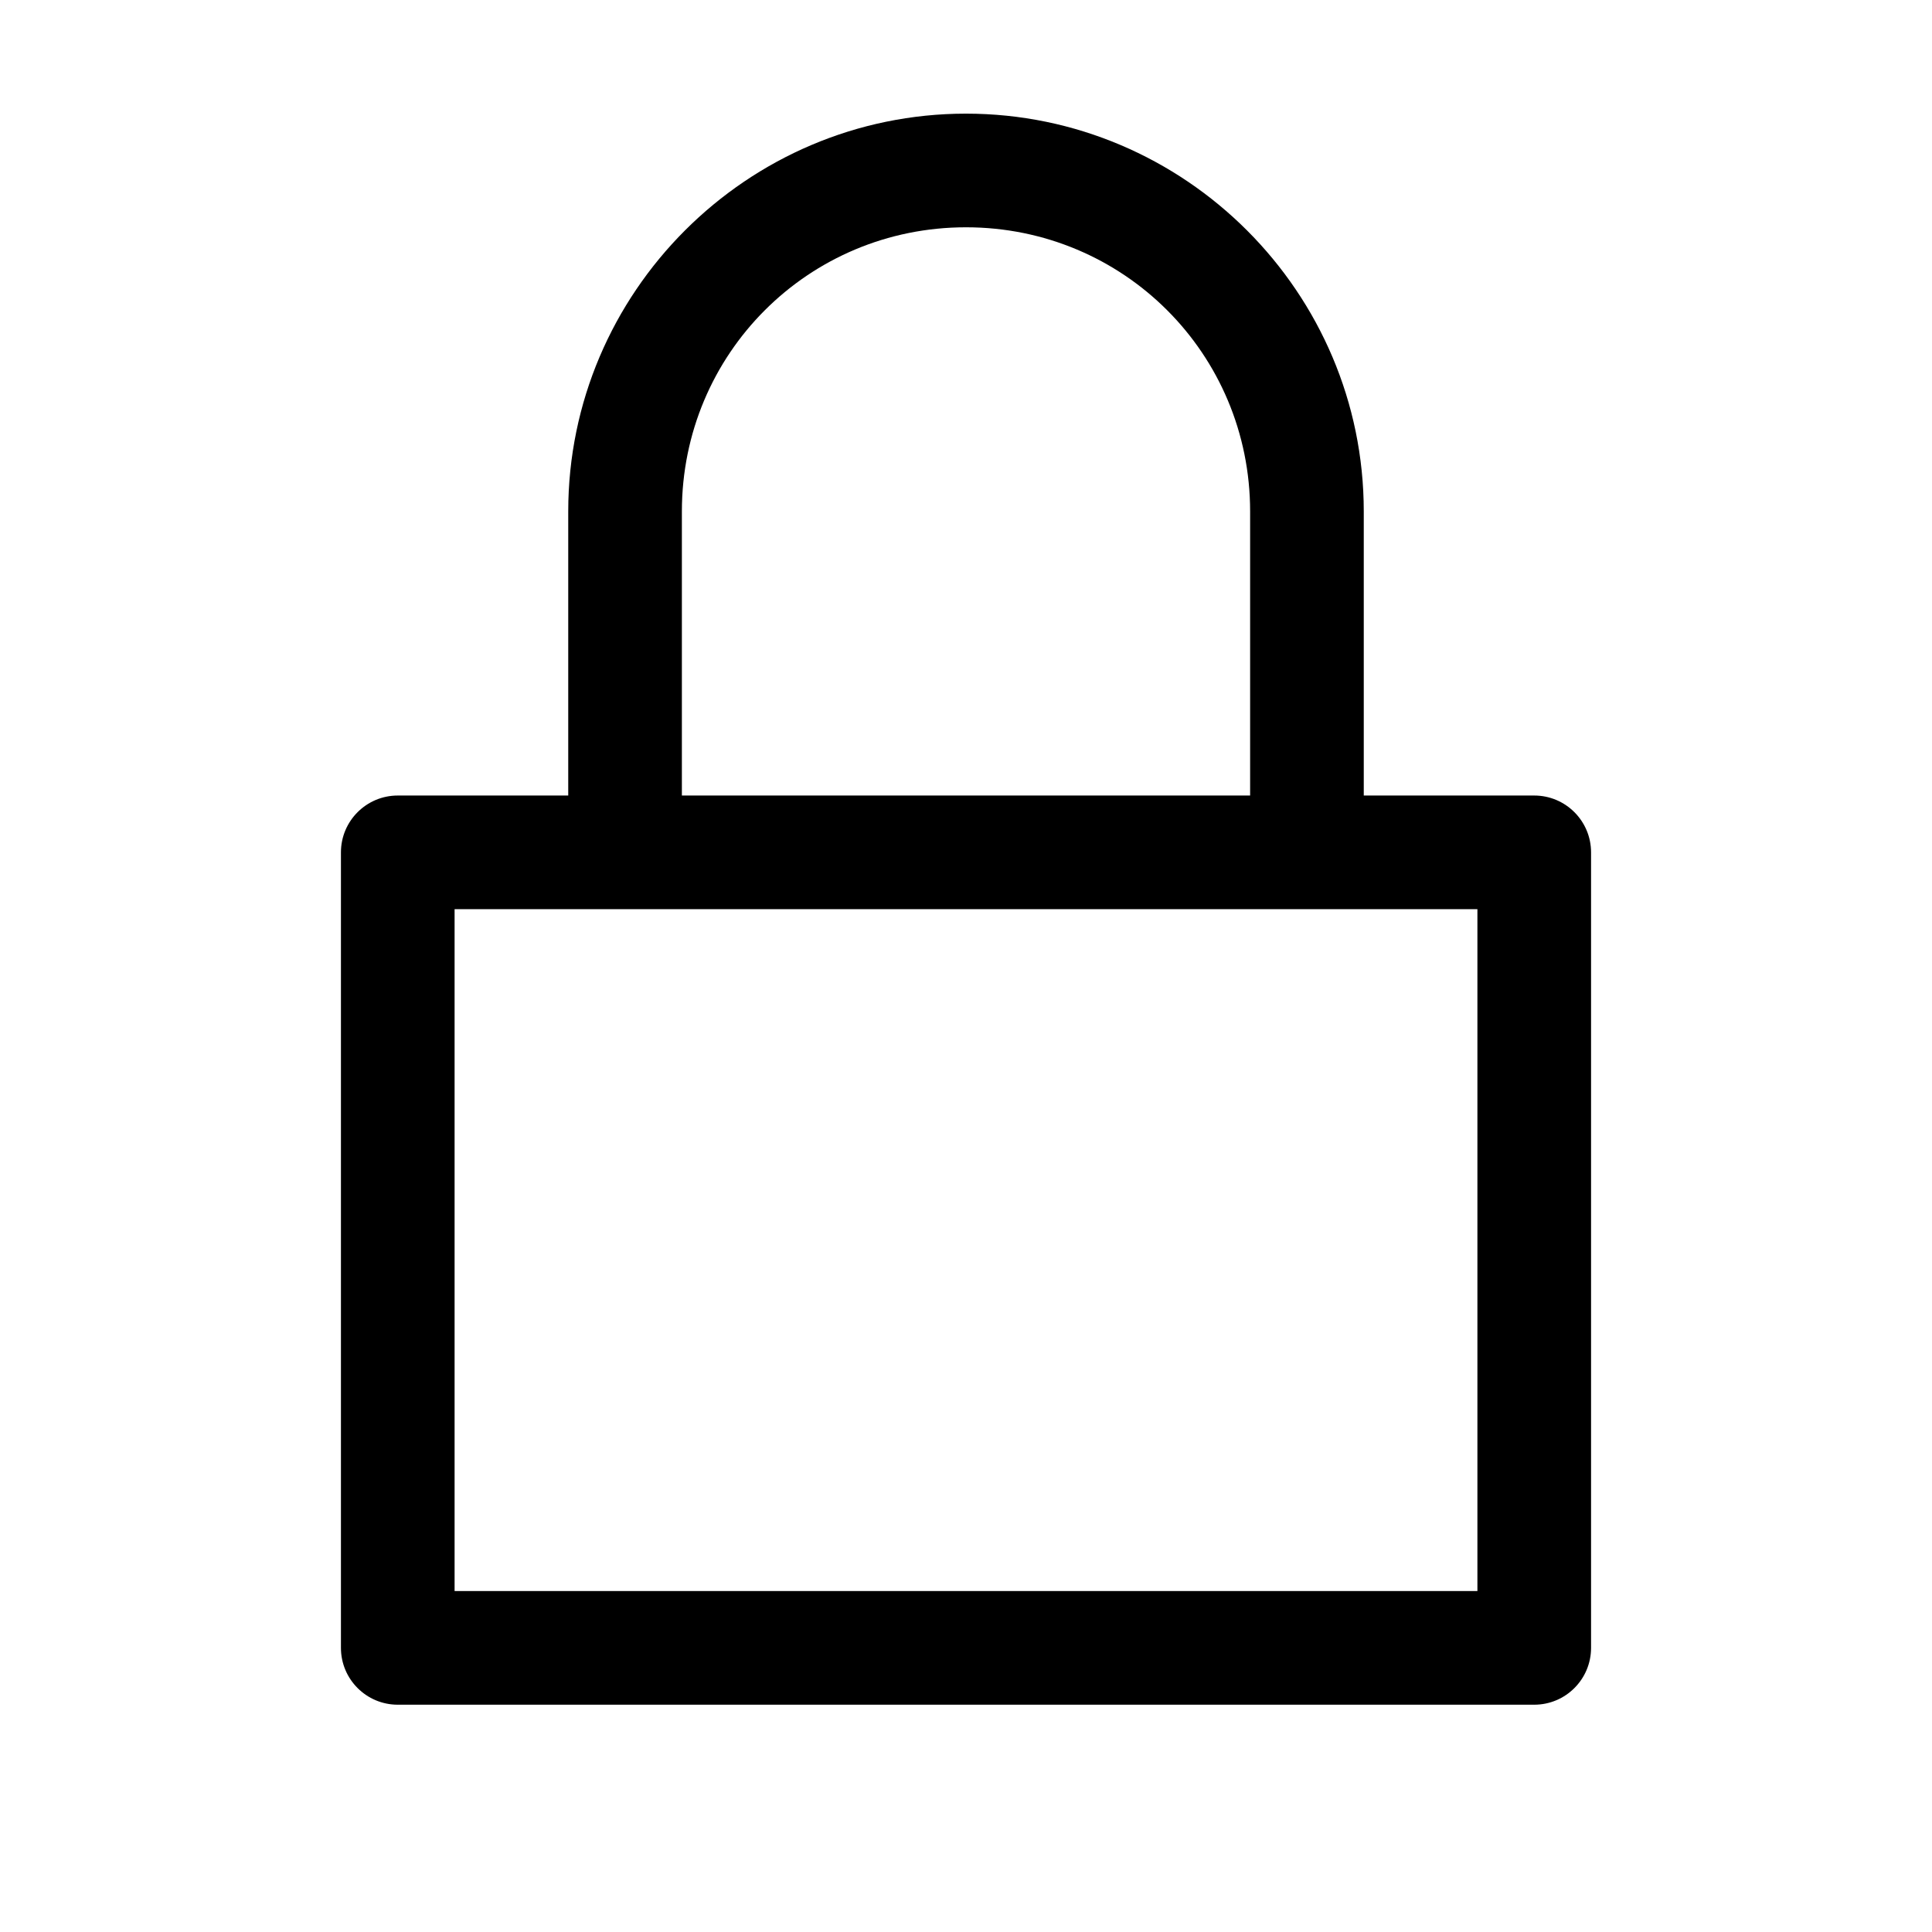
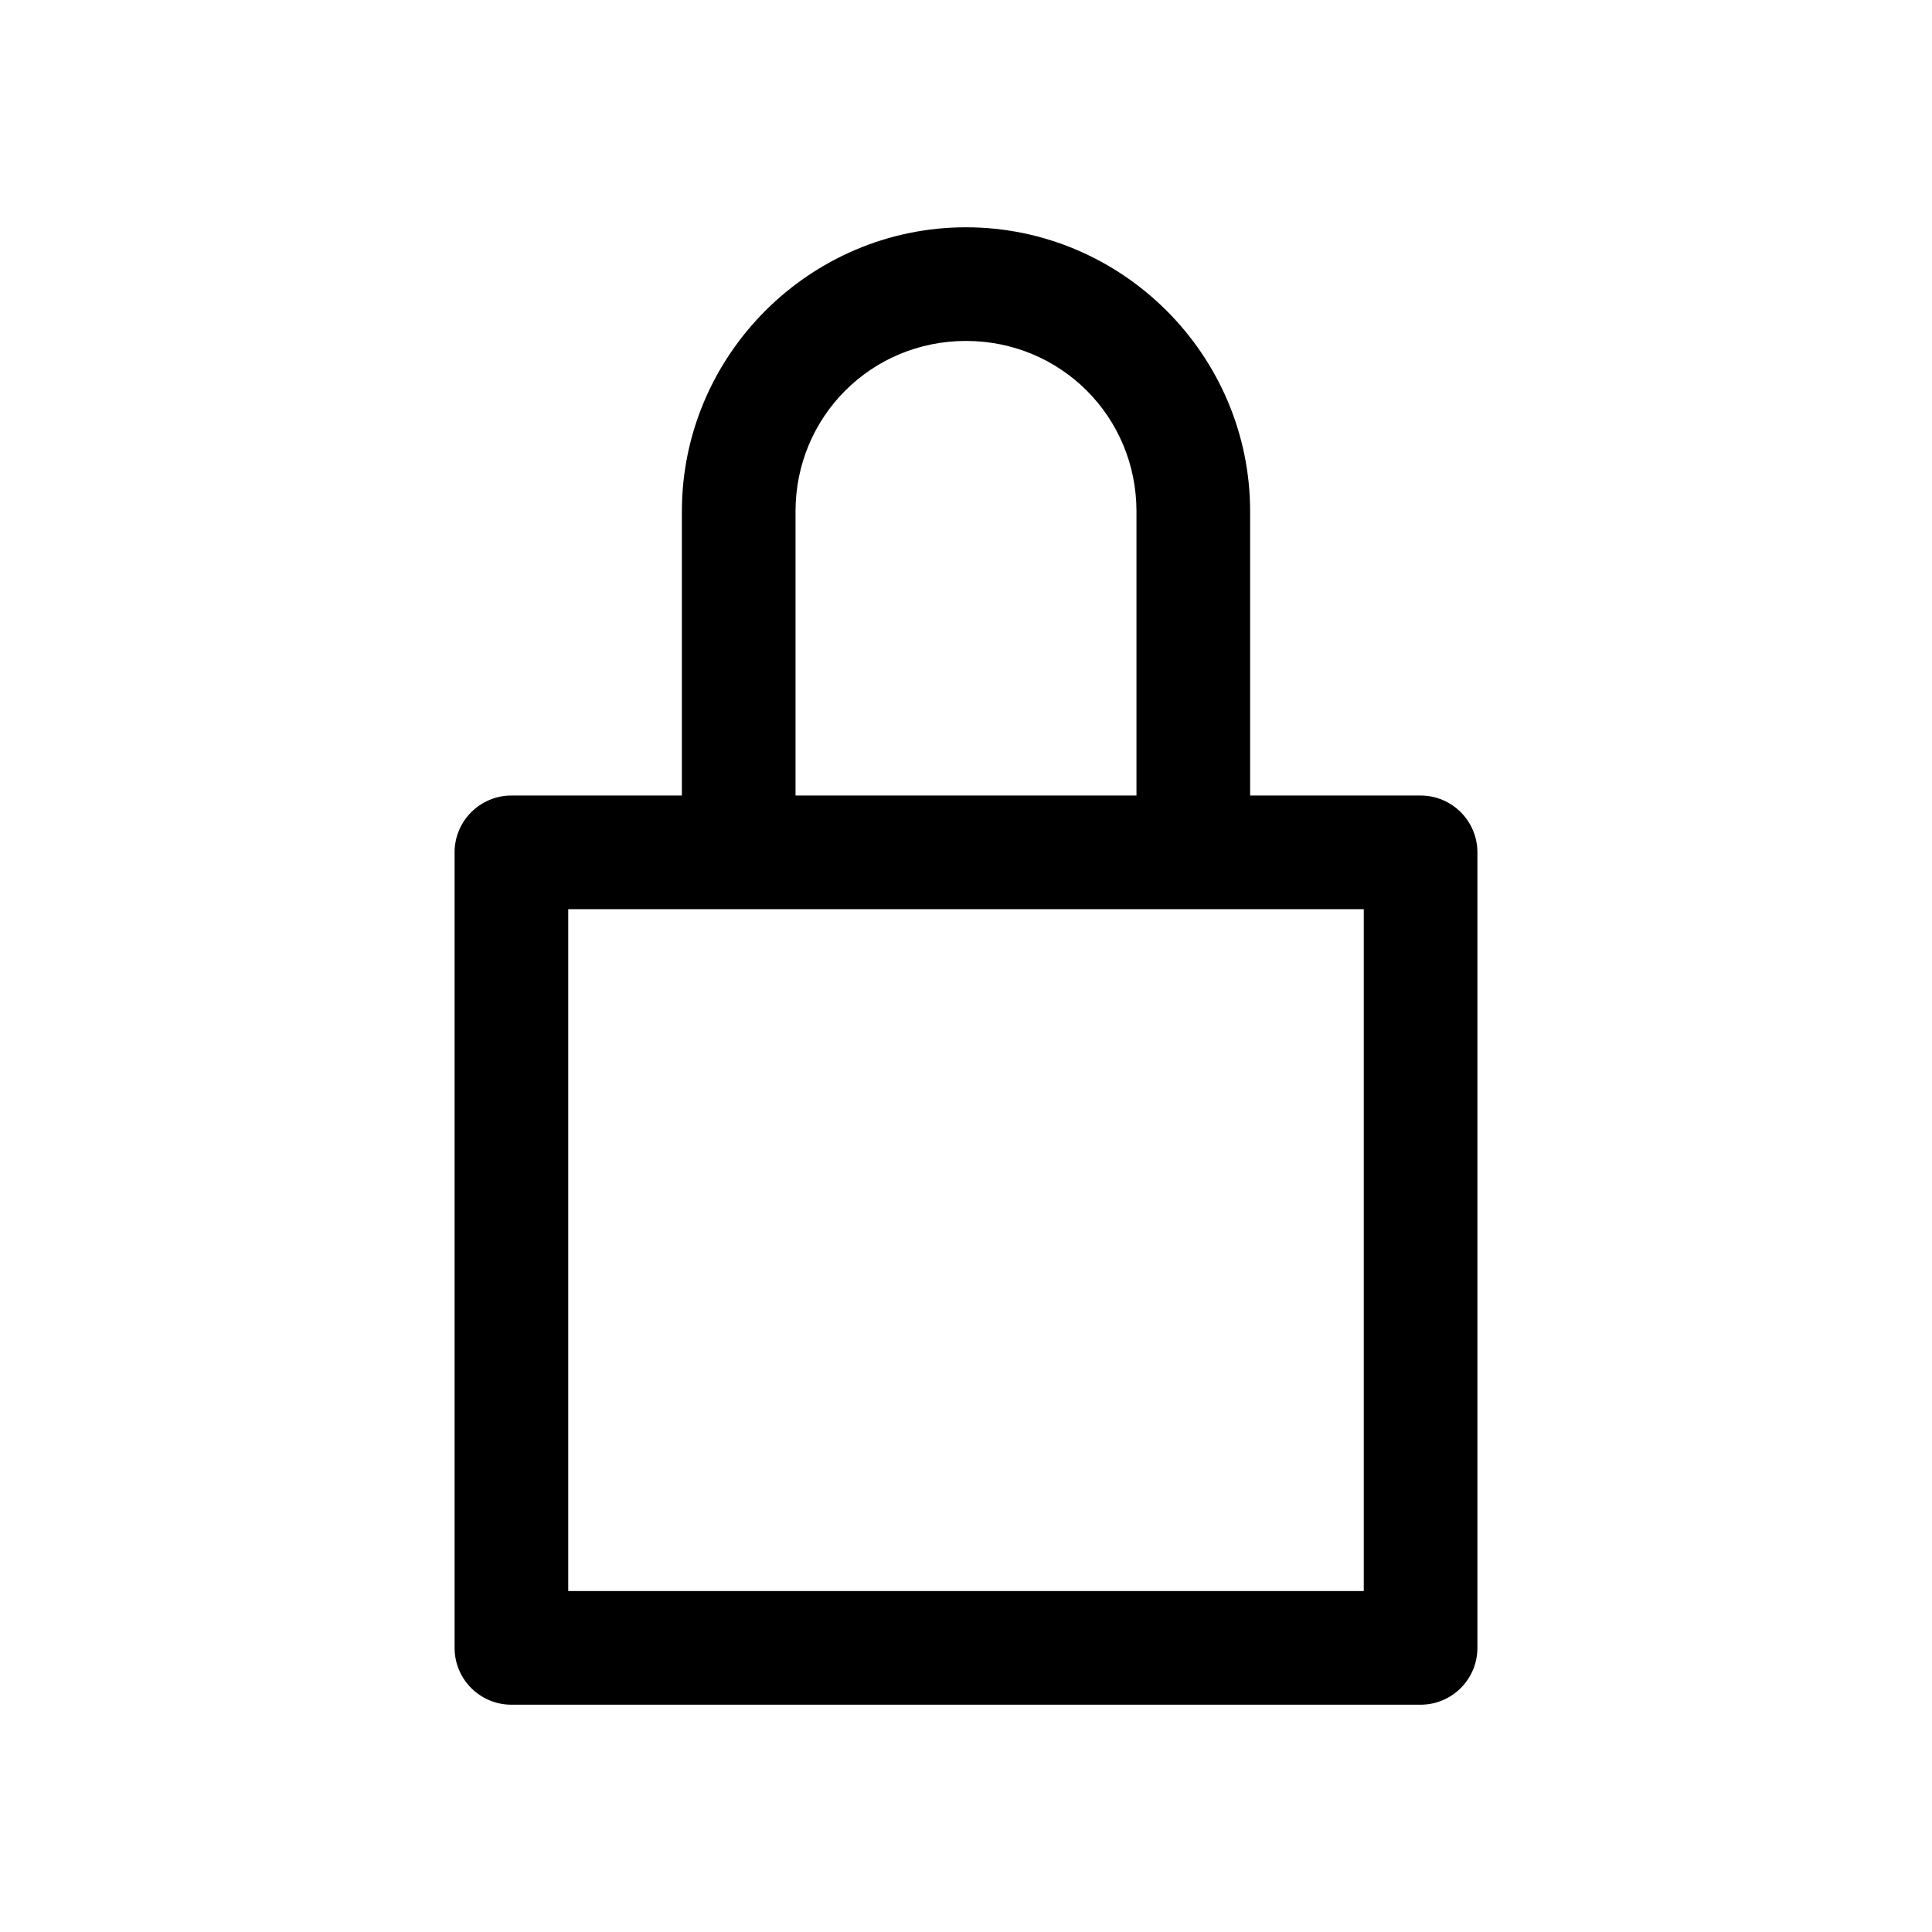
<svg xmlns="http://www.w3.org/2000/svg" width="17" height="17" version="1.1" viewBox="0 0 17 17">
-   <path d="m8.5 1c-1.927 0-3.5 1.573-3.5 3.5v2.5h-1.5c-.276 2.76e-5-.5.224-.5.5v7c2.8e-5.276.224.5.5.5h10c.276-2.8e-5.5-.224.5-.5v-7c-2.8e-5-.276-.224-.5-.5-.5h-1.5v-2.5c0-1.927-1.573-3.5-3.5-3.5zm0 1c1.387 0 2.5 1.113 2.5 2.5v2.5h-5v-2.5c0-1.387 1.113-2.5 2.5-2.5zm-4.5 6h9v6h-9v-6z" />
+   <path d="m8.5 2c-1.375 0-2.5 1.125-2.5 2.5v2.5h-1.5c-.276 2.76e-5-.5.224-.5.5v7c2.8e-5.276.224.5.5.5h8c.276-2.8e-5.5-.224.5-.5v-7c-2.8e-5-.276-.224-.5-.5-.5h-1.5v-2.5c0-1.375-1.125-2.5-2.5-2.5zm0 1c.834 0 1.5.666 1.5 1.5v2.5h-3v-2.5c0-.834.666-1.5 1.5-1.5zm-3.5 5h7v6h-7v-6z" />
</svg>
